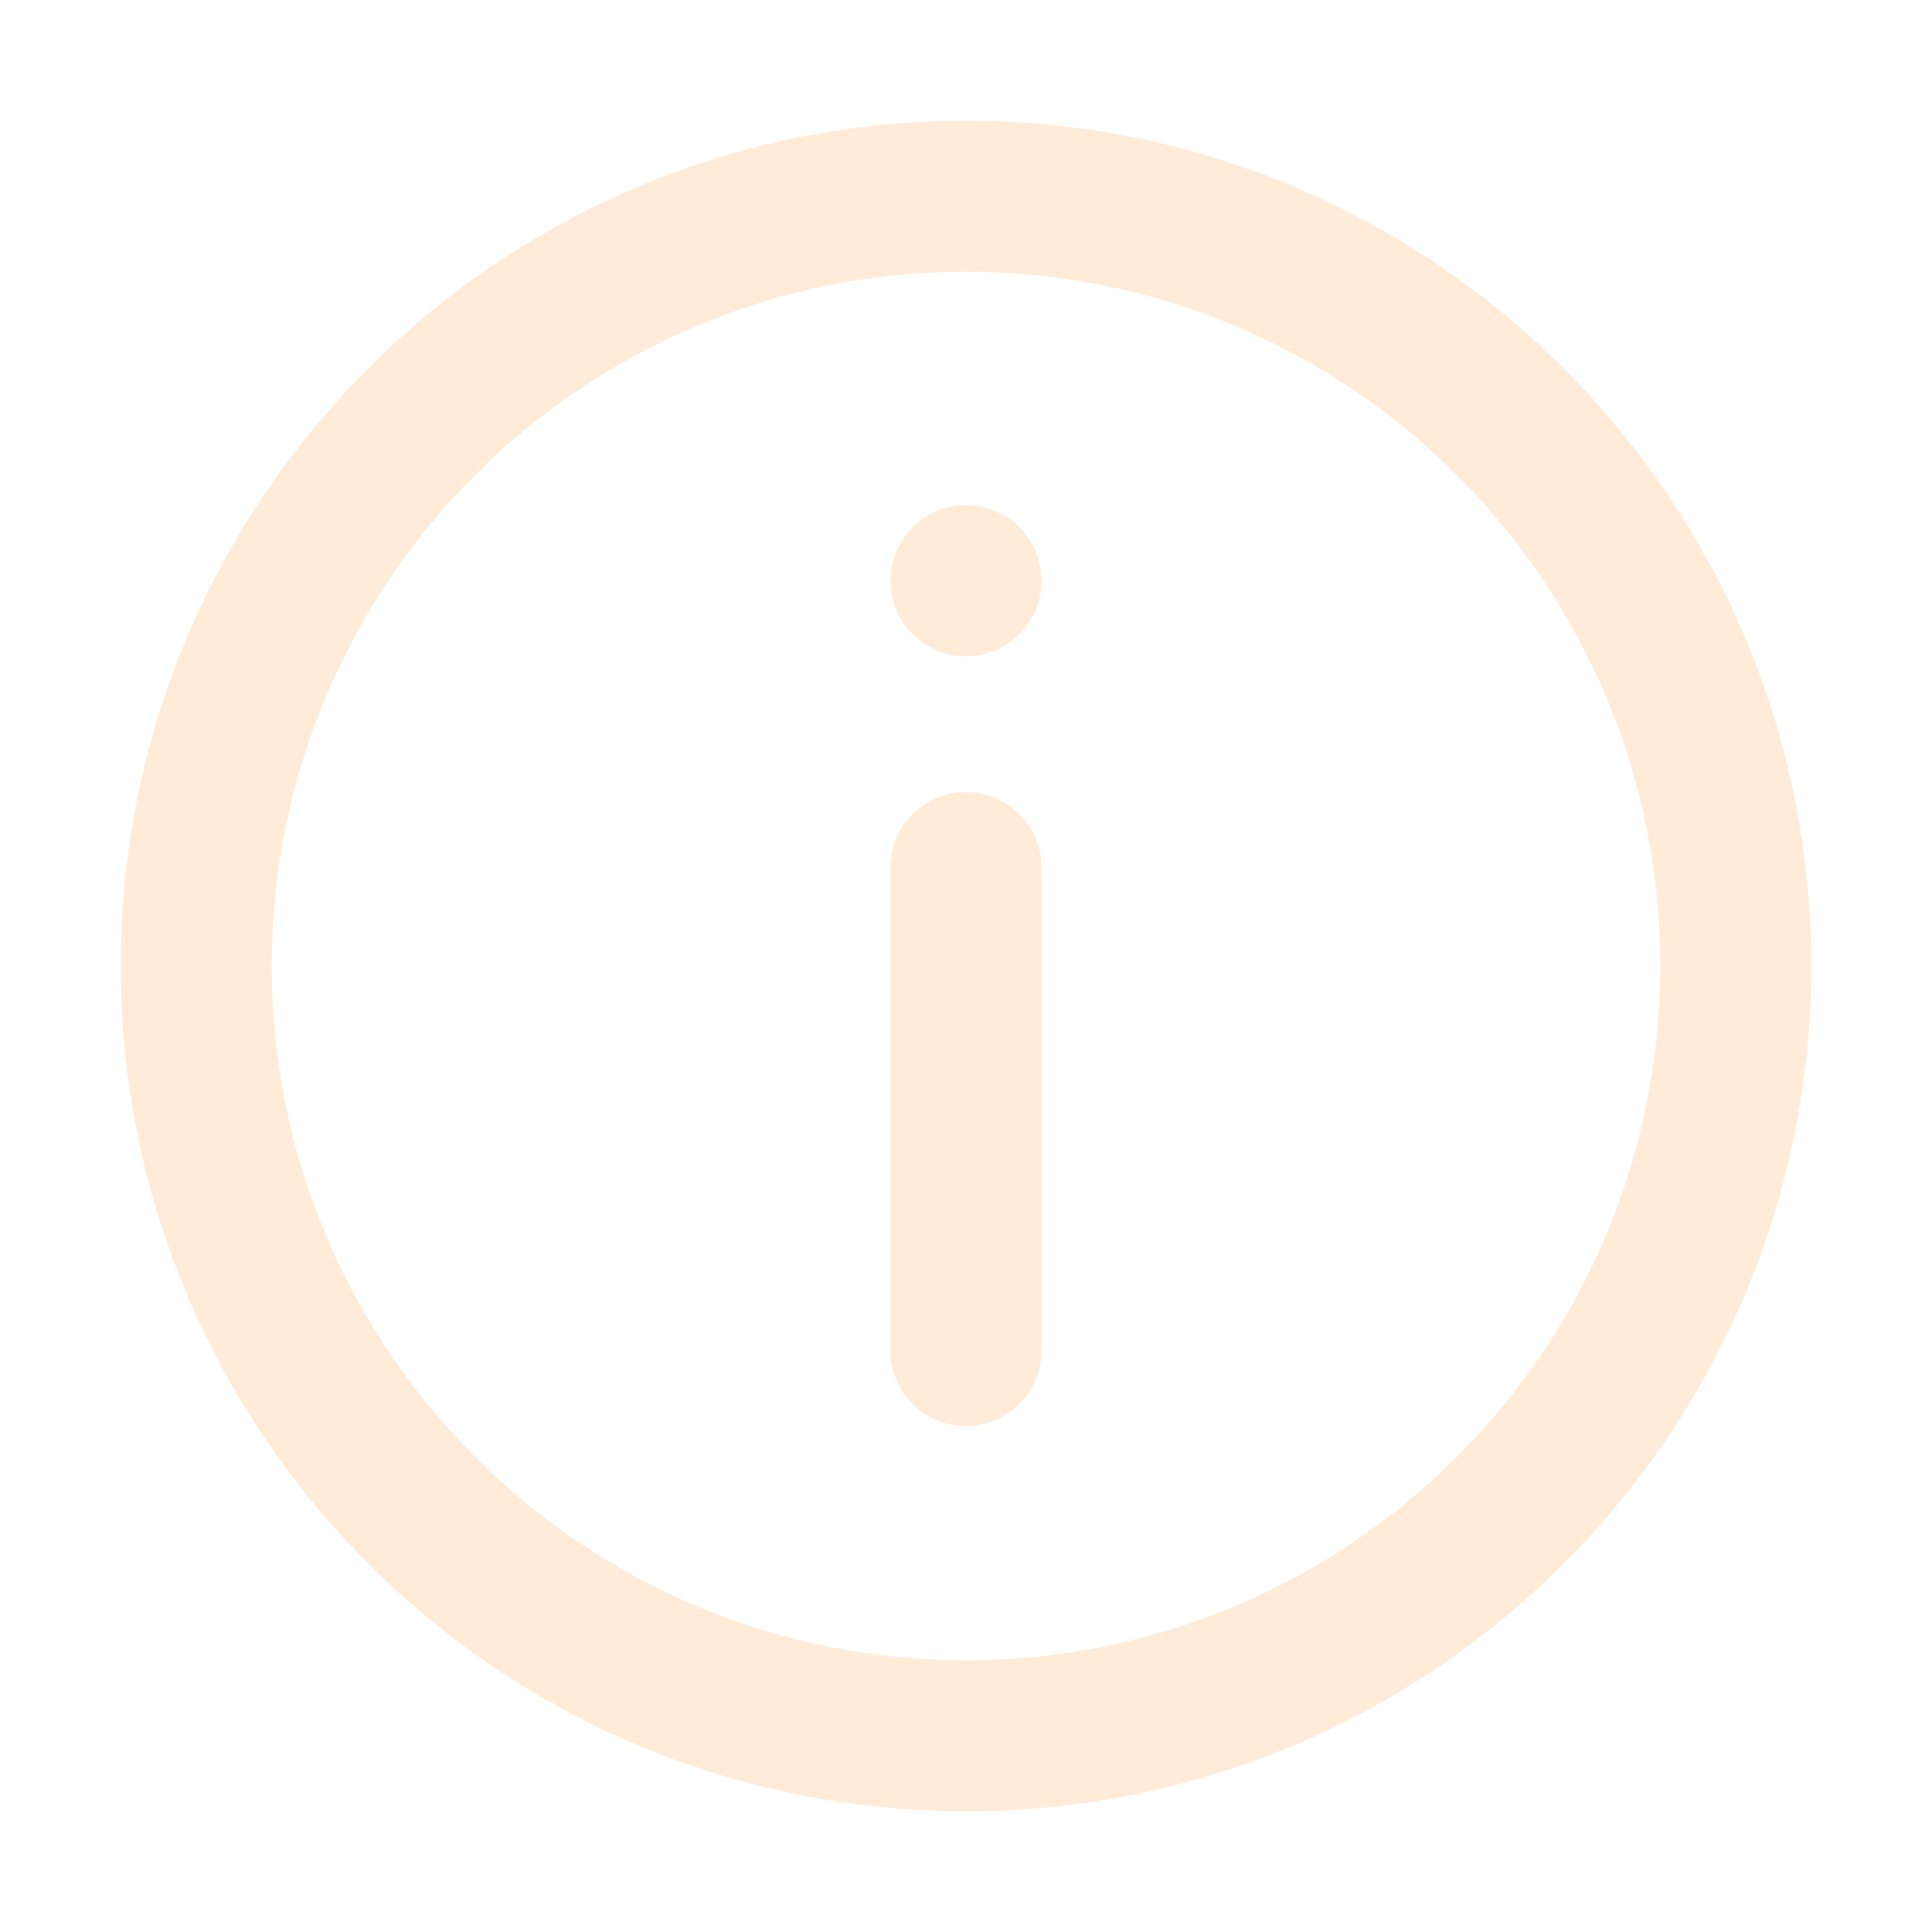
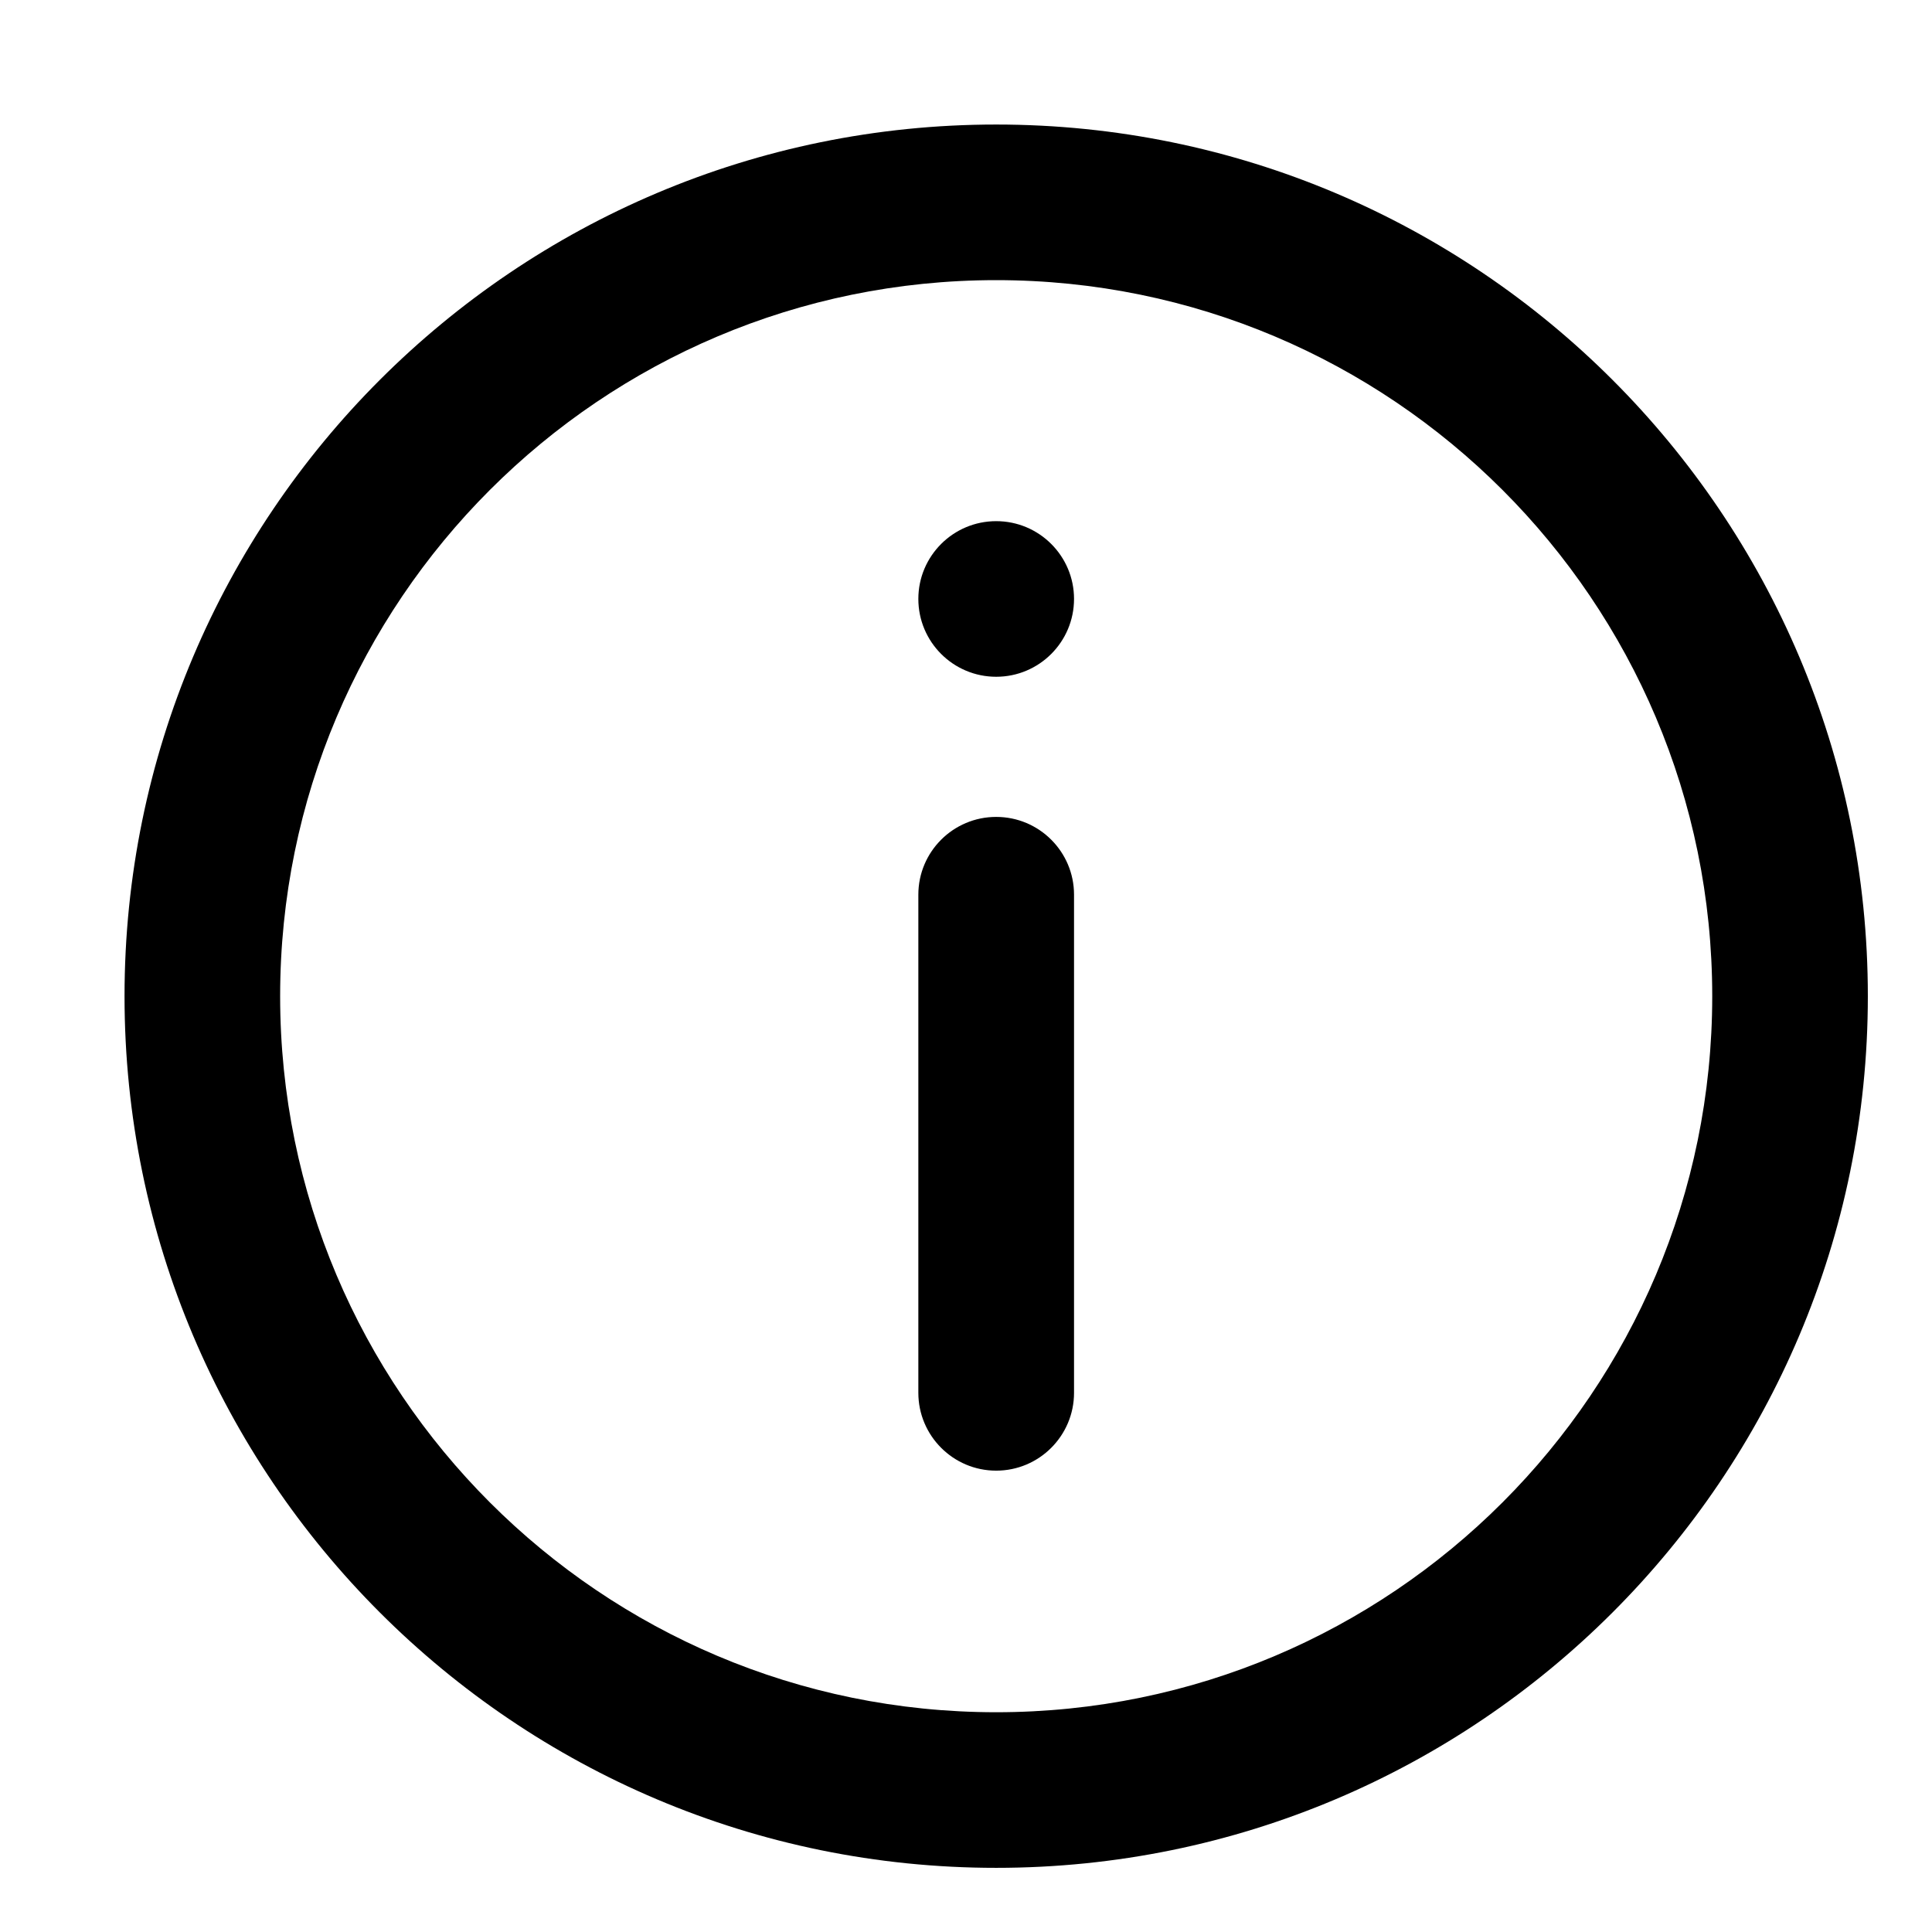
<svg xmlns="http://www.w3.org/2000/svg" width="24" height="24" viewBox="0 0 24 24" fill="none">
-   <g id="Icon/Info">
-     <g id="info">
-       <path fill-rule="evenodd" clip-rule="evenodd" d="M12 20.625C16.762 20.625 20.625 16.762 20.625 12C20.625 7.237 16.762 3.375 12 3.375C7.237 3.375 3.375 7.237 3.375 12C3.375 16.762 7.237 20.625 12 20.625ZM12 22.5C17.797 22.5 22.5 17.797 22.5 12C22.5 6.202 17.797 1.5 12 1.5C6.202 1.5 1.5 6.202 1.5 12C1.5 17.797 6.202 22.5 12 22.5Z" fill="#FFEBD7" />
-       <path fill-rule="evenodd" clip-rule="evenodd" d="M12 9.84C12.518 9.84 12.938 10.26 12.938 10.777V16.777C12.938 17.295 12.518 17.715 12 17.715C11.482 17.715 11.062 17.295 11.062 16.777V10.777C11.062 10.26 11.482 9.84 12 9.84Z" fill="#FFEBD7" />
-       <path d="M12 8.152C12.518 8.152 12.938 7.733 12.938 7.215C12.938 6.697 12.518 6.277 12 6.277C11.482 6.277 11.062 6.697 11.062 7.215C11.062 7.733 11.482 8.152 12 8.152Z" fill="#FFEBD7" />
-     </g>
-   </g>
+   <path fill-rule="evenodd" clip-rule="evenodd" d="M12.375 21.27C17.286 21.27 21.27 17.286 21.27 12.375C21.27 7.464 17.286 3.48 12.375 3.48C7.464 3.48 3.48 7.464 3.48 12.375C3.48 17.286 7.464 21.27 12.375 21.27ZM12.375 23.203C18.354 23.203 23.203 18.354 23.203 12.375C23.203 6.396 18.354 1.547 12.375 1.547C6.396 1.547 1.547 6.396 1.547 12.375C1.547 18.354 6.396 23.203 12.375 23.203Z" fill="currentColor" />
+   <path fill-rule="evenodd" clip-rule="evenodd" d="M12.375 10.148C12.909 10.148 13.342 10.581 13.342 11.114V17.302C13.342 17.835 12.909 18.269 12.375 18.269C11.841 18.269 11.408 17.835 11.408 17.302V11.114C11.408 10.581 11.841 10.148 12.375 10.148Z" fill="currentColor" />
+   <path d="M12.375 8.407C12.909 8.407 13.342 7.974 13.342 7.44C13.342 6.907 12.909 6.474 12.375 6.474C11.841 6.474 11.408 6.907 11.408 7.44C11.408 7.974 11.841 8.407 12.375 8.407Z" fill="currentColor" />
</svg>
